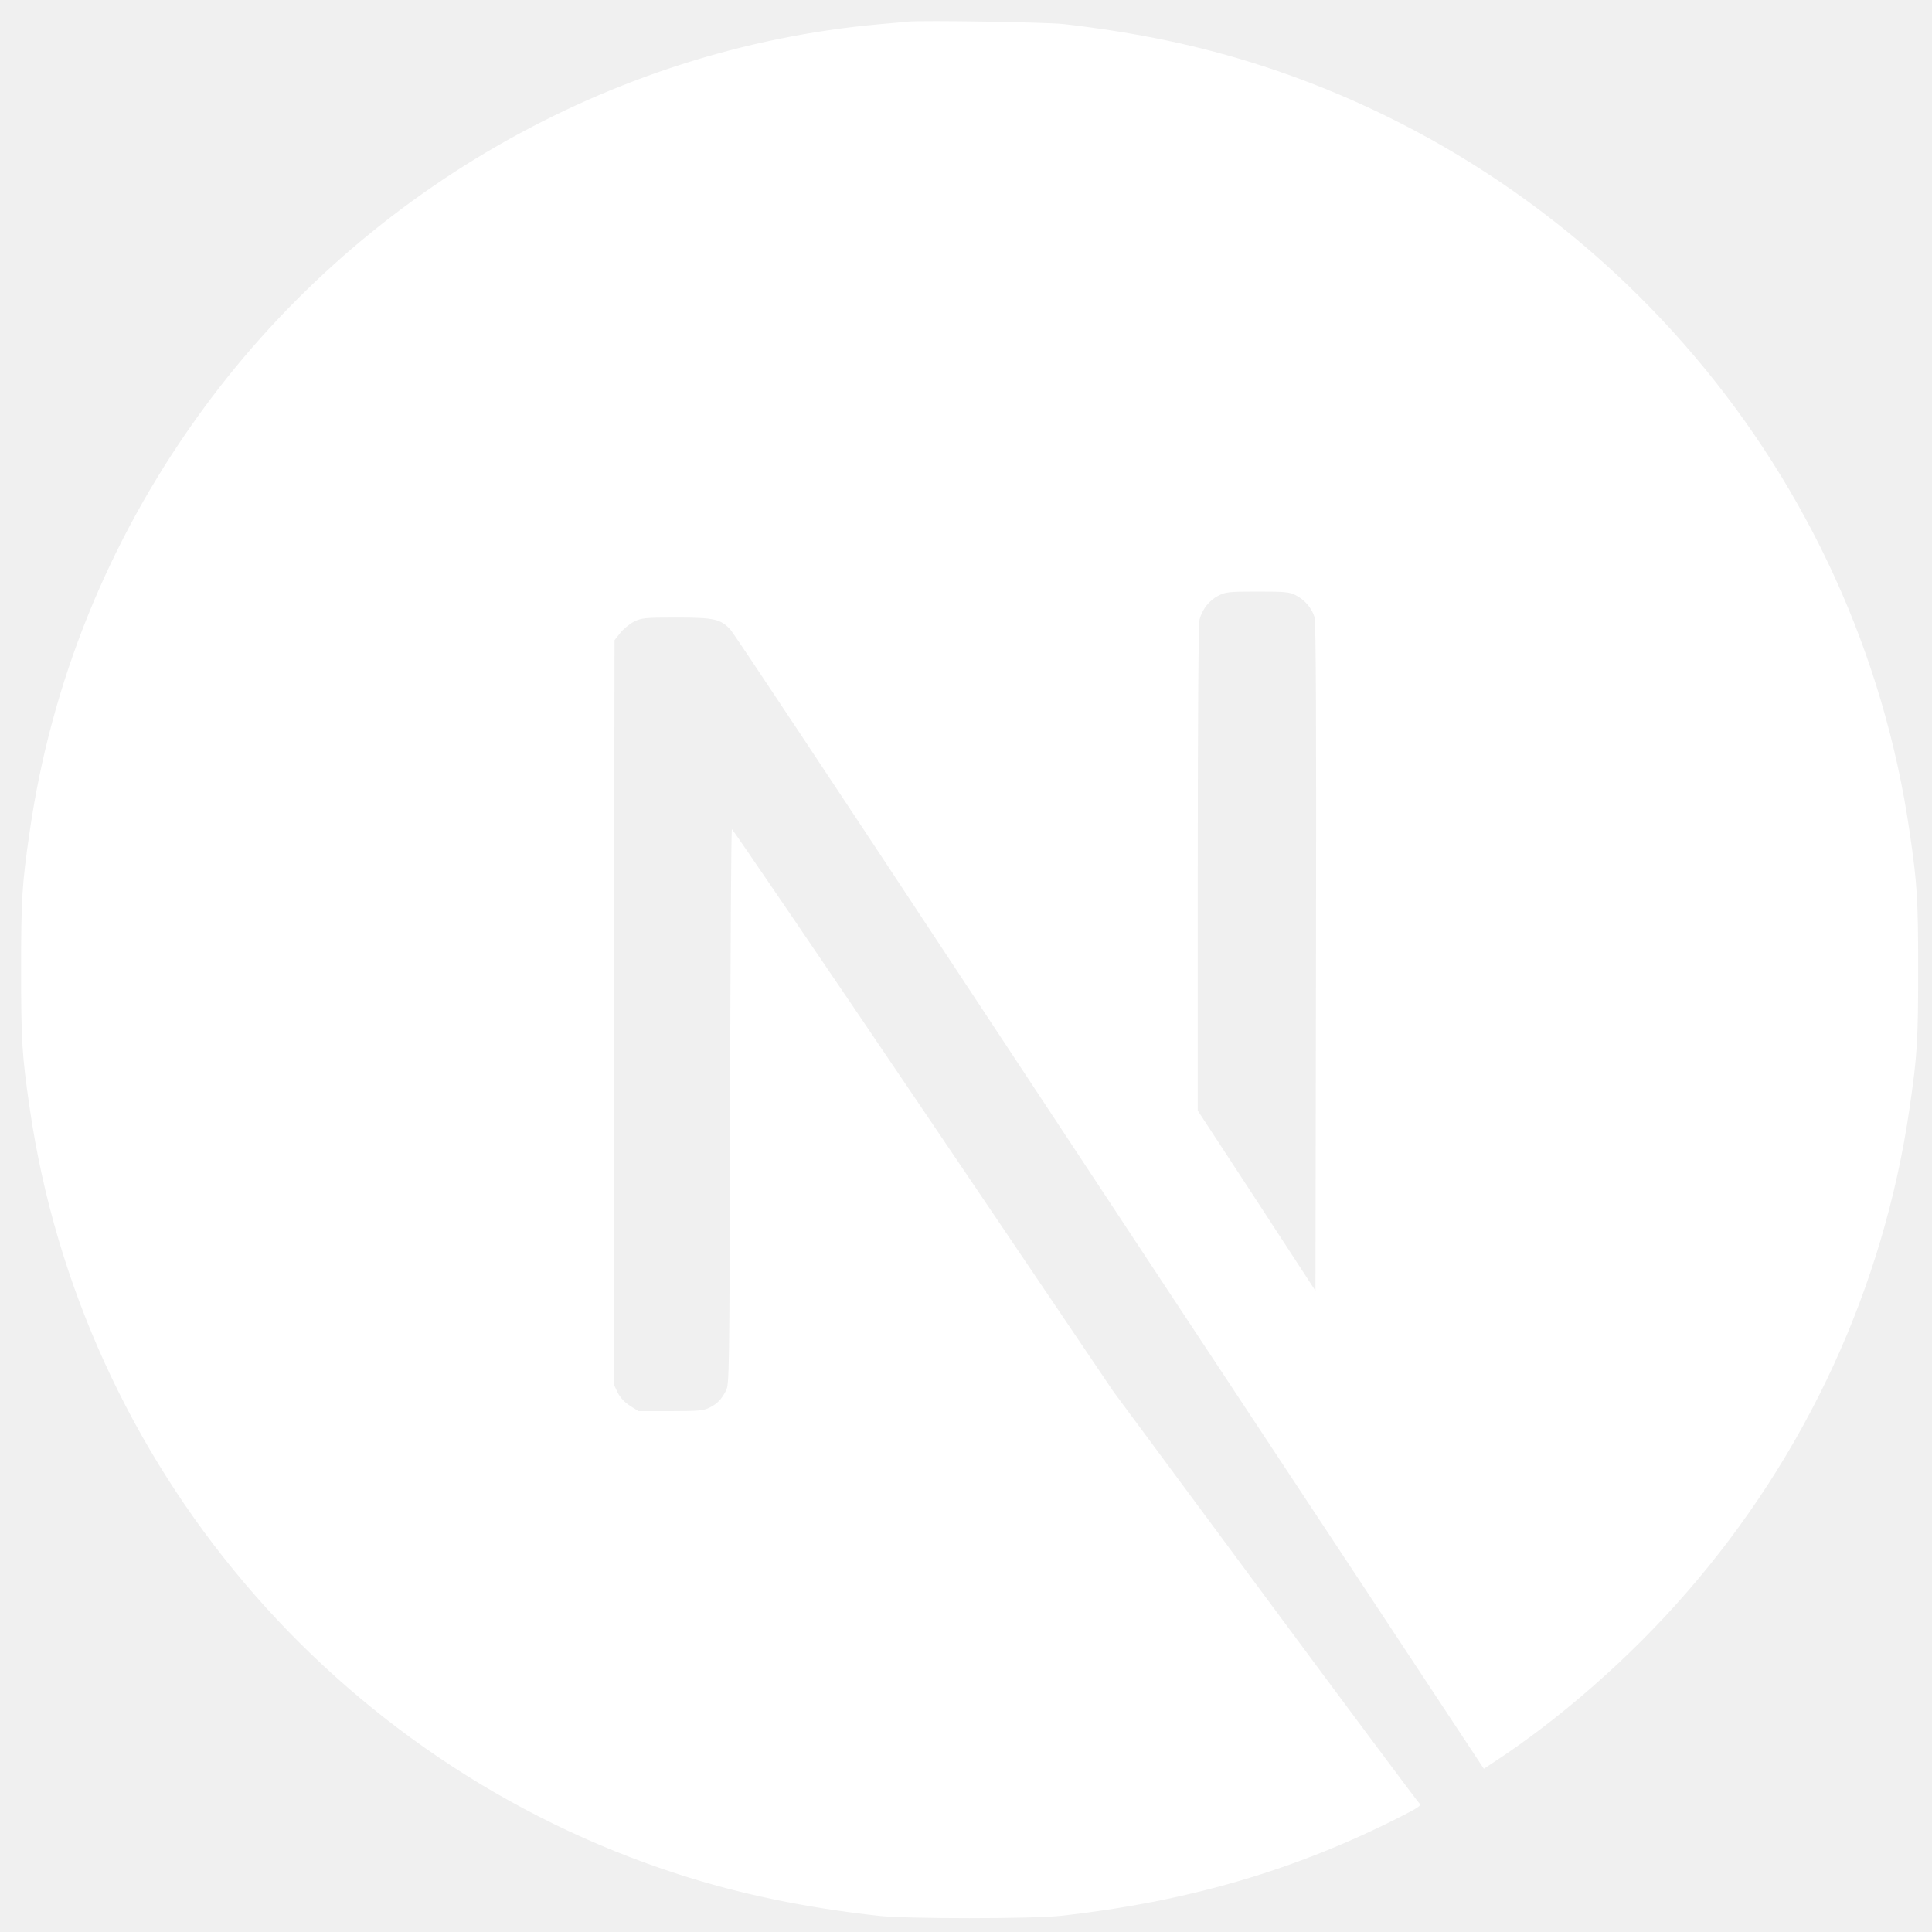
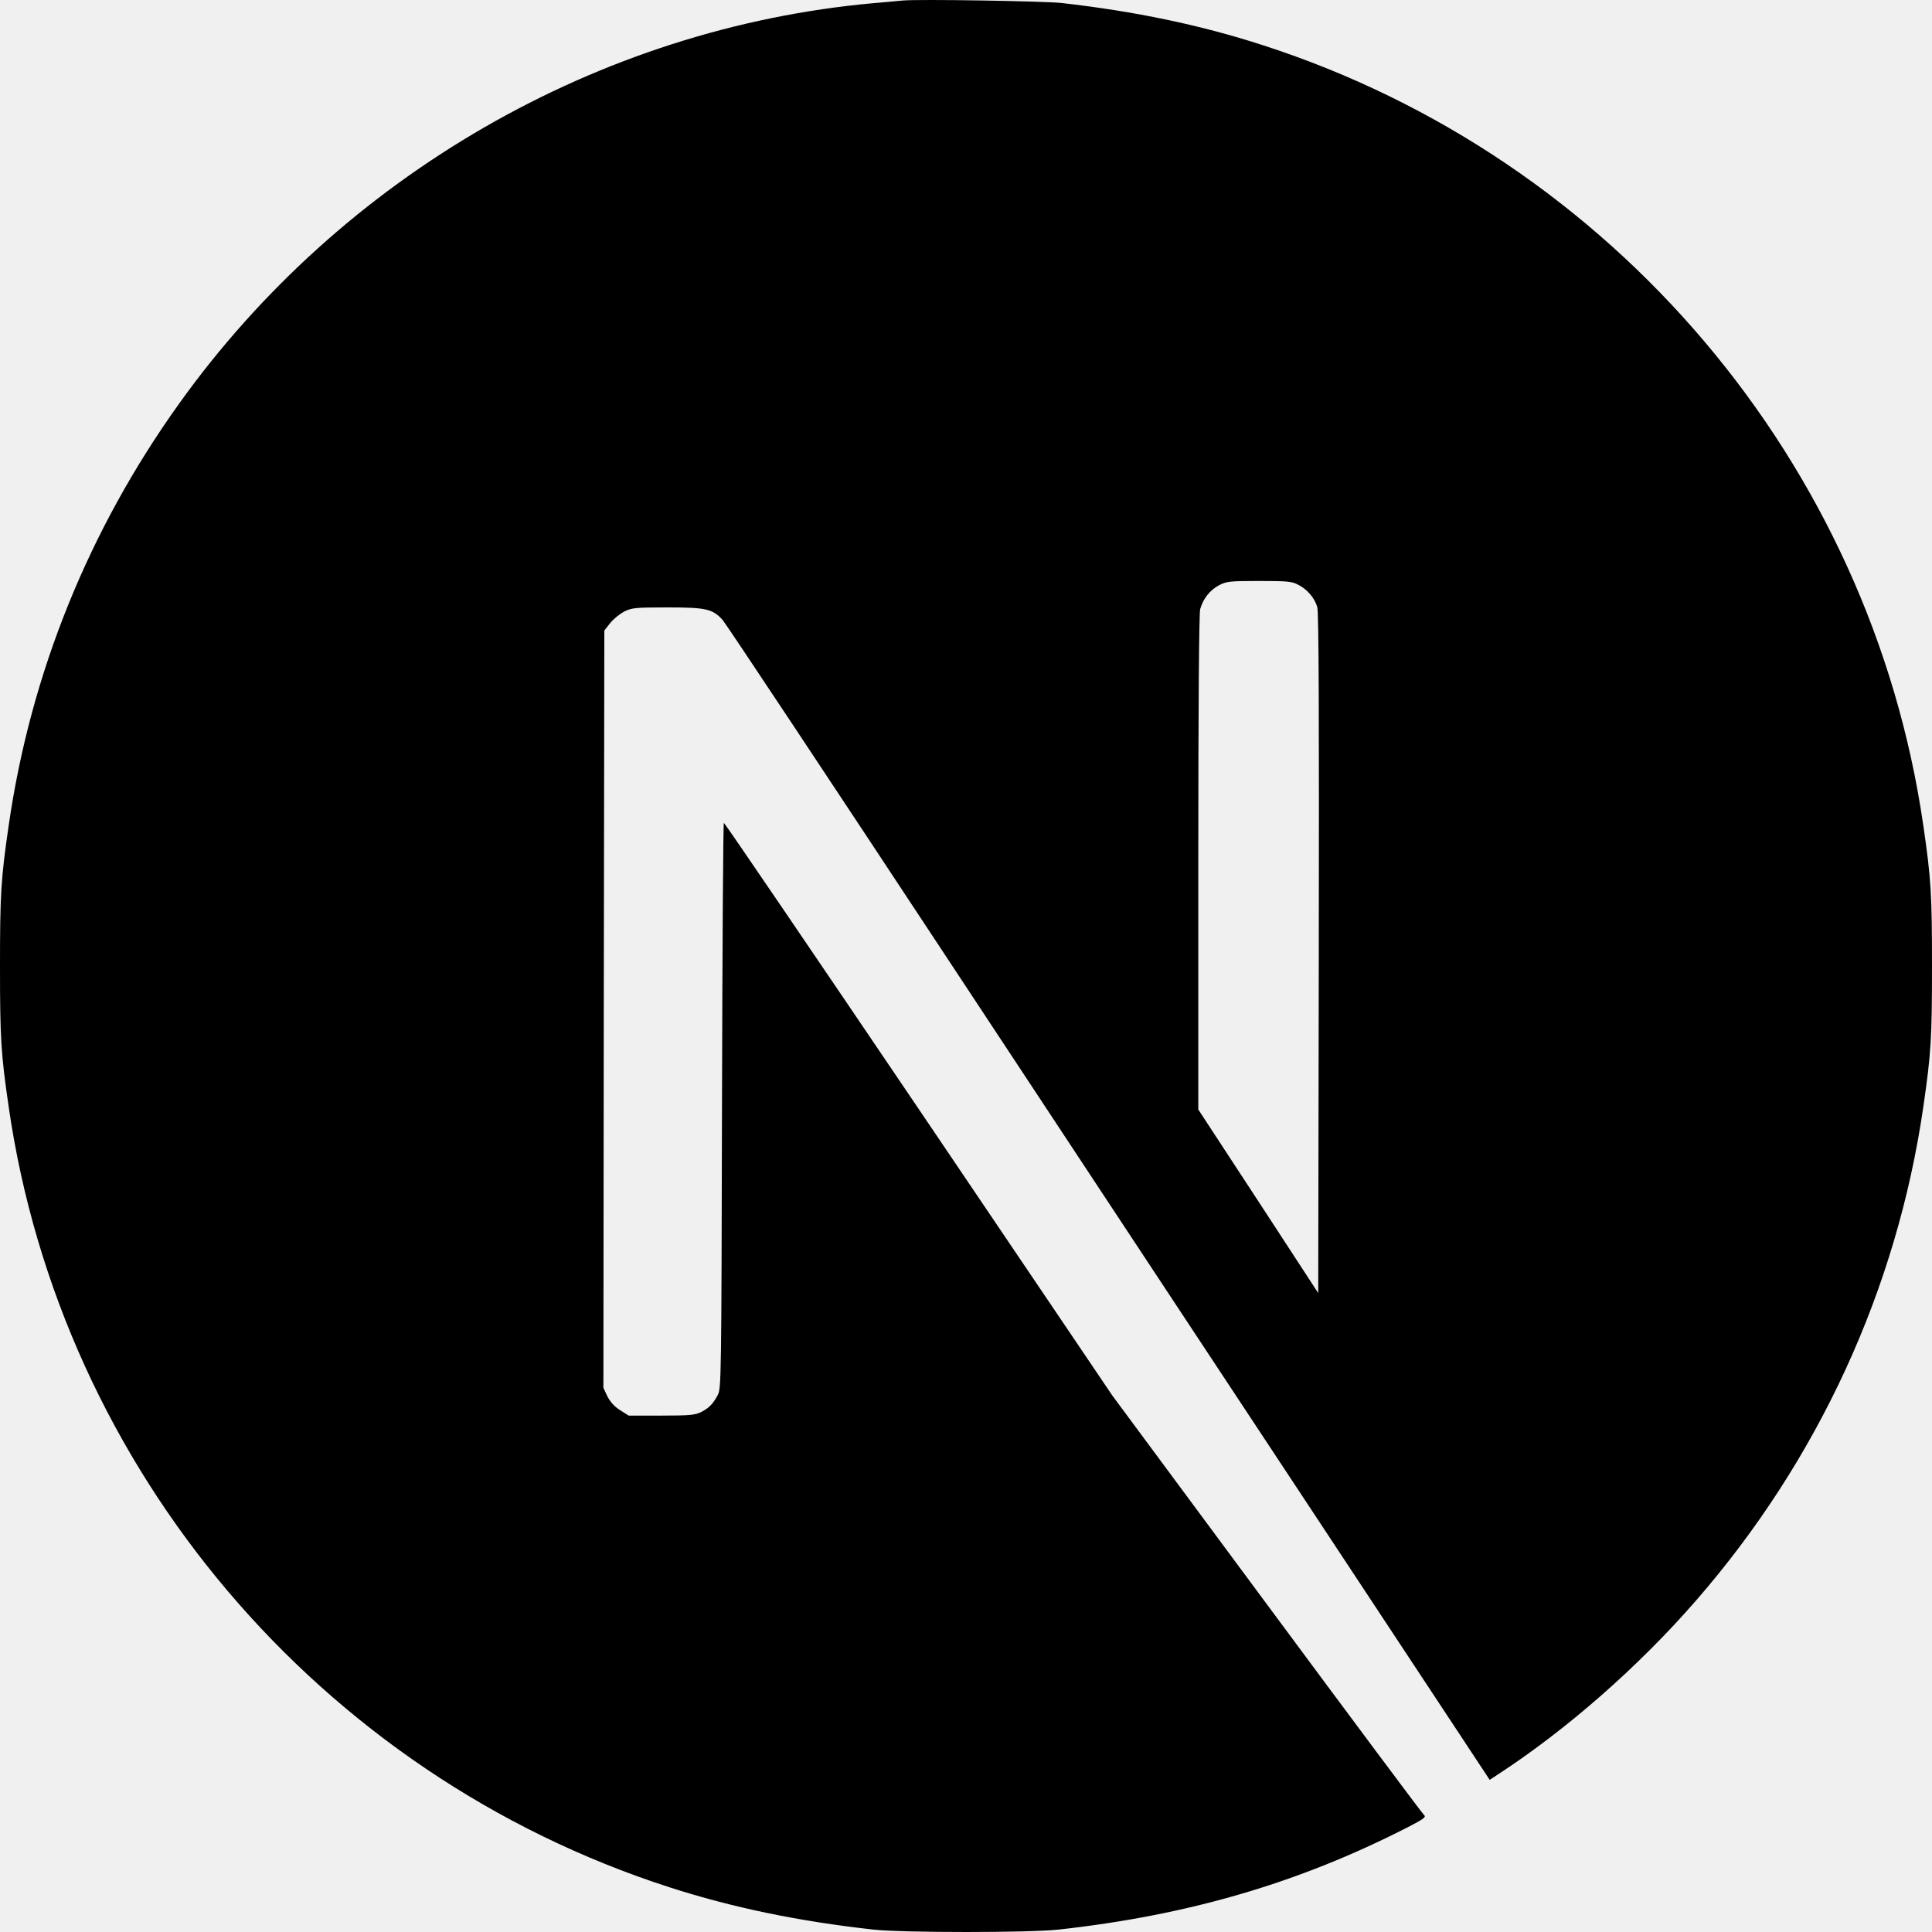
- <svg xmlns="http://www.w3.org/2000/svg" width="25" height="25" viewBox="0 0 25 25" fill="none">
-   <g clip-path="url(#clip0_3307_1736)">
-     <path d="M11.743 0.28C11.691 0.285 11.523 0.302 11.371 0.314C7.885 0.628 4.619 2.509 2.551 5.4C1.399 7.008 0.662 8.831 0.384 10.762C0.285 11.437 0.273 11.636 0.273 12.55C0.273 13.464 0.285 13.663 0.384 14.337C1.051 18.946 4.331 22.818 8.78 24.253C9.576 24.51 10.416 24.685 11.371 24.791C11.743 24.831 13.351 24.831 13.723 24.791C15.371 24.608 16.768 24.2 18.145 23.497C18.356 23.389 18.397 23.361 18.368 23.337C18.349 23.322 17.449 22.115 16.37 20.657L14.407 18.006L11.947 14.366C10.594 12.365 9.48 10.729 9.471 10.729C9.461 10.726 9.452 12.343 9.447 14.318C9.44 17.775 9.437 17.914 9.394 17.996C9.332 18.113 9.284 18.162 9.183 18.214C9.106 18.253 9.039 18.26 8.677 18.26H8.262L8.151 18.19C8.079 18.145 8.026 18.085 7.99 18.015L7.94 17.907L7.945 13.097L7.952 8.284L8.026 8.19C8.065 8.14 8.146 8.075 8.204 8.044C8.302 7.996 8.341 7.991 8.756 7.991C9.245 7.991 9.327 8.011 9.454 8.15C9.49 8.188 10.822 10.194 12.415 12.61C14.008 15.026 16.187 18.325 17.257 19.944L19.201 22.888L19.299 22.823C20.171 22.257 21.092 21.451 21.821 20.611C23.374 18.828 24.375 16.655 24.71 14.337C24.809 13.663 24.821 13.464 24.821 12.55C24.821 11.636 24.809 11.437 24.71 10.762C24.043 6.154 20.763 2.281 16.314 0.846C15.53 0.592 14.695 0.417 13.759 0.311C13.528 0.287 11.942 0.261 11.743 0.28ZM16.768 7.703C16.883 7.761 16.977 7.871 17.01 7.987C17.029 8.049 17.034 9.383 17.029 12.389L17.022 16.703L16.262 15.537L15.499 14.371V11.235C15.499 9.208 15.508 8.068 15.523 8.013C15.561 7.879 15.645 7.773 15.76 7.711C15.858 7.66 15.895 7.655 16.271 7.655C16.626 7.655 16.689 7.66 16.768 7.703Z" fill="white" />
+ <svg xmlns="http://www.w3.org/2000/svg" width="800px" height="800px" viewBox="0 0 256 256" version="1.1" preserveAspectRatio="xMidYMid">
+   <g>
+     <path d="M119.617,0.069 C119.066,0.119 117.315,0.294 115.738,0.419 C79.378,3.697 45.319,23.313 23.748,53.463 C11.736,70.227 4.054,89.243 1.151,109.385 C0.125,116.415 0,118.492 0,128.025 C0,137.558 0.125,139.635 1.151,146.666 C8.108,194.73 42.316,235.114 88.712,250.076 C97.02,252.754 105.778,254.58 115.738,255.681 C119.617,256.106 136.383,256.106 140.262,255.681 C157.454,253.779 172.018,249.526 186.382,242.195 C188.584,241.069 189.01,240.769 188.709,240.518 C188.509,240.368 179.125,227.783 167.864,212.57 L147.394,184.922 L121.744,146.966 C107.63,126.098 96.019,109.034 95.919,109.034 C95.819,109.009 95.718,125.873 95.668,146.465 C95.593,182.52 95.568,183.971 95.118,184.822 C94.467,186.048 93.967,186.549 92.916,187.099 C92.115,187.499 91.414,187.574 87.636,187.574 L83.306,187.574 L82.155,186.849 C81.404,186.373 80.854,185.748 80.479,185.022 L79.953,183.896 L80.003,133.73 L80.078,83.538 L80.854,82.562 C81.254,82.037 82.105,81.361 82.706,81.036 C83.732,80.536 84.132,80.486 88.461,80.486 C93.566,80.486 94.417,80.686 95.743,82.137 C96.119,82.537 110.007,103.455 126.624,128.651 C143.24,153.846 165.962,188.25 177.123,205.139 L197.393,235.84 L198.419,235.164 C207.503,229.259 217.112,220.852 224.719,212.095 C240.91,193.504 251.345,170.836 254.849,146.666 C255.875,139.635 256,137.558 256,128.025 C256,118.492 255.875,116.415 254.849,109.385 C247.892,61.32 213.684,20.936 167.288,5.974 C159.105,3.322 150.397,1.495 140.637,0.394 C138.235,0.144 121.694,-0.131 119.617,0.069 L119.617,0.069 Z M172.018,77.483 C173.219,78.084 174.195,79.235 174.545,80.436 C174.746,81.086 174.796,94.998 174.746,126.349 L174.671,171.336 L166.738,159.176 L158.78,147.016 L158.78,114.314 C158.78,93.171 158.88,81.286 159.03,80.711 C159.431,79.31 160.307,78.209 161.508,77.558 C162.534,77.033 162.909,76.983 166.838,76.983 C170.542,76.983 171.192,77.033 172.018,77.483 Z" fill="#000000">
+ 
+ </path>
  </g>
-   <defs>
-     <clipPath id="clip0_3307_1736">
-       <rect width="24.547" height="24.547" fill="white" transform="translate(0.273438 0.273682)" />
-     </clipPath>
-   </defs>
</svg>
